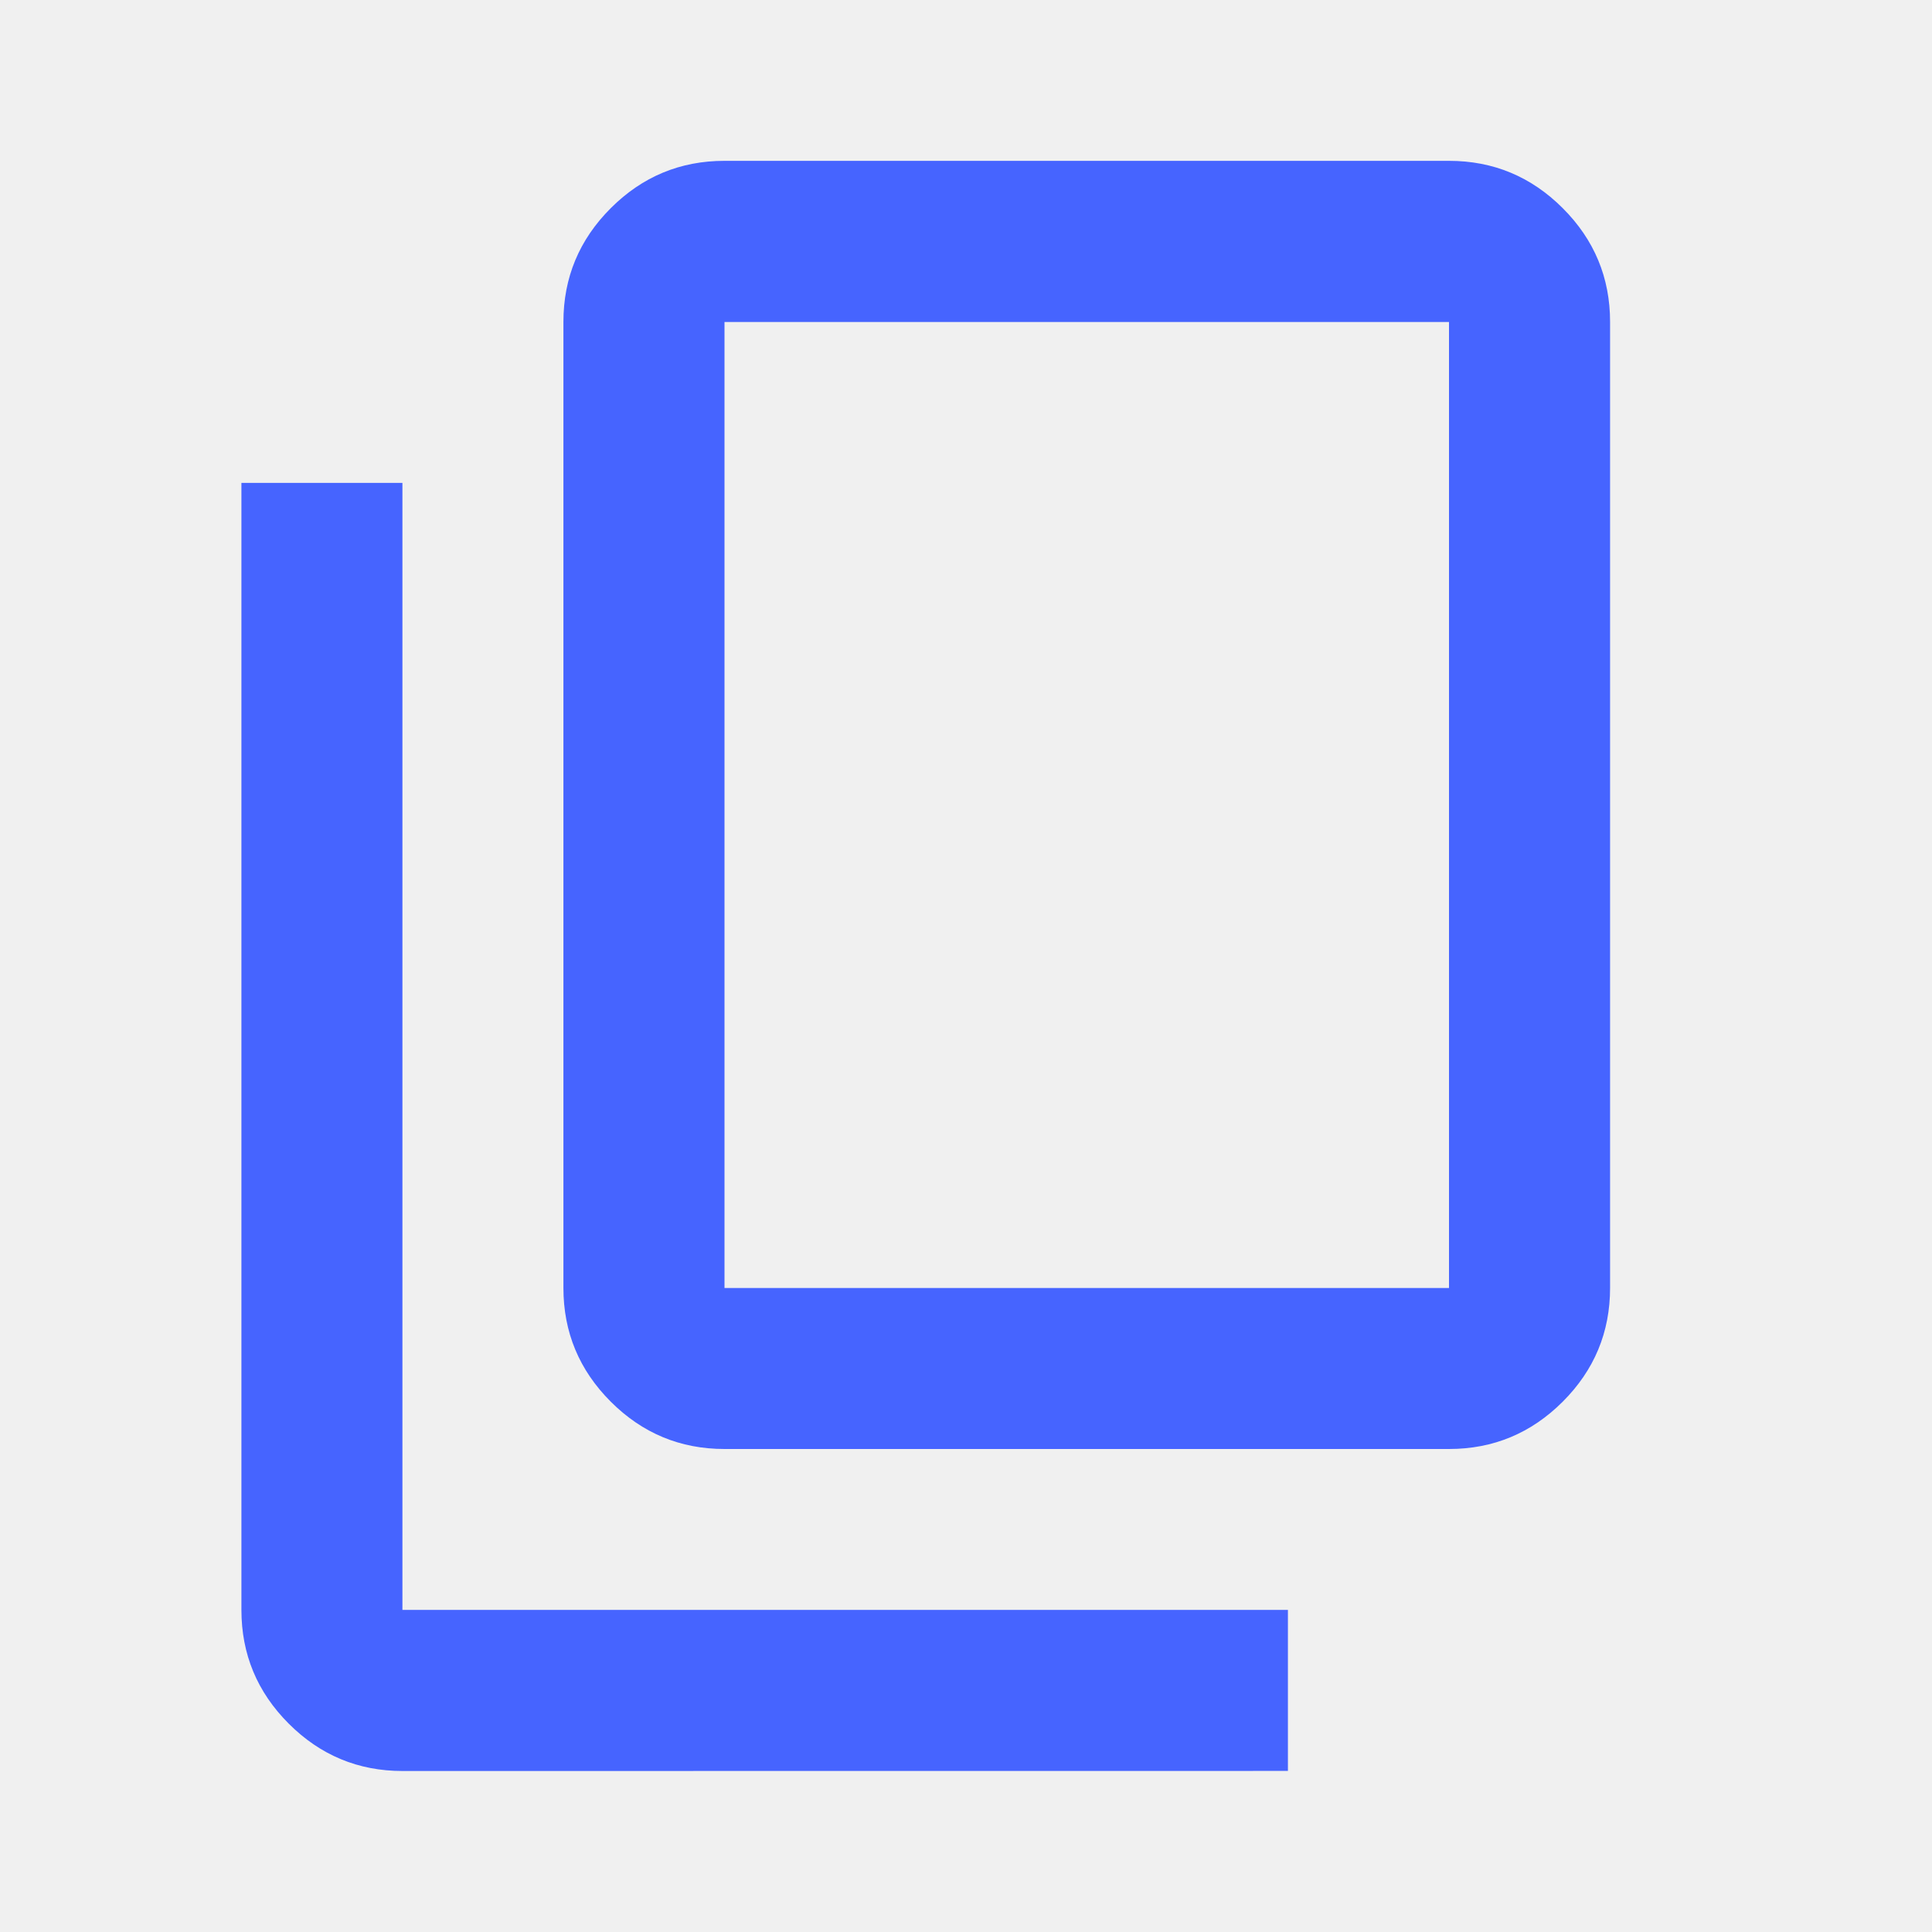
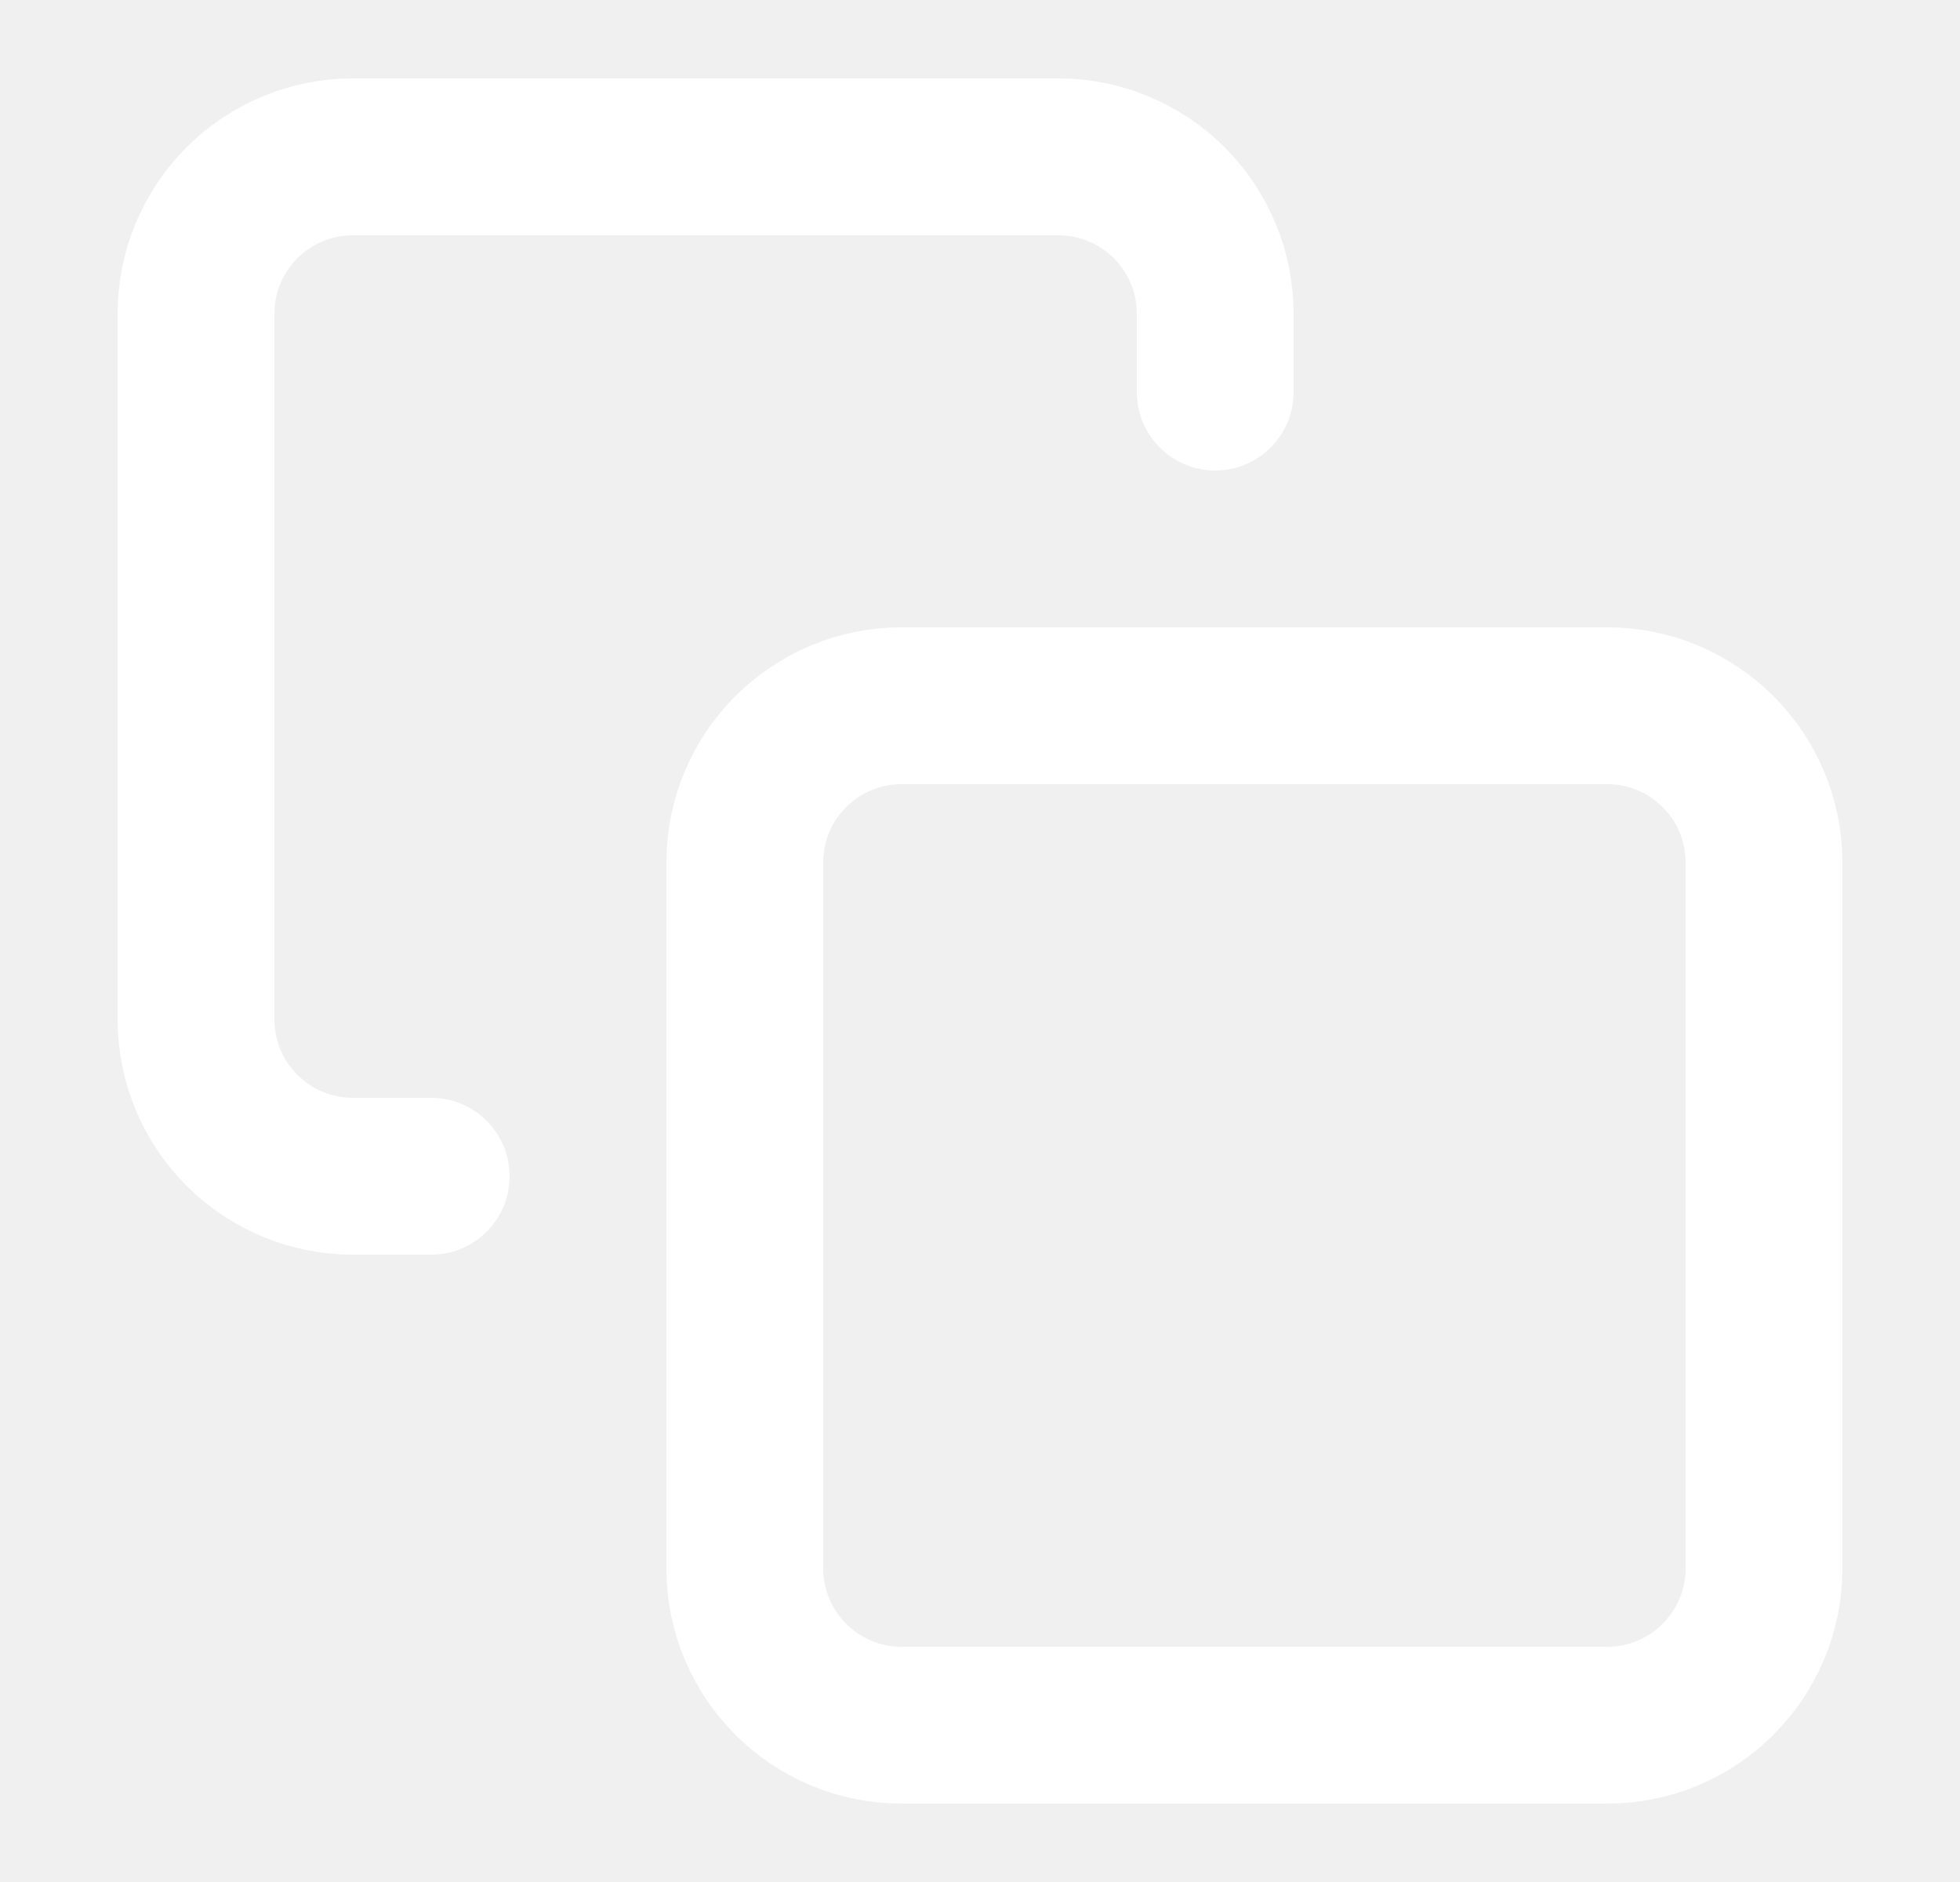
- <svg xmlns="http://www.w3.org/2000/svg" viewBox="0 0 24 24">
-   <path fill="#4664ff" d="m9 18c-.55 0-1.021-.196-1.413-.588s-.588-.863-.588-1.413v-12c0-.55.196-1.021.588-1.413s.863-.588 1.413-.588h9c.55 0 1.021.196 1.413.588s.588.863.588 1.413v12c0 .55-.196 1.021-.588 1.413s-.863.588-1.413.588zm0-2h9v-12h-9zm-4 6c-.55 0-1.021-.196-1.413-.588s-.588-.863-.588-1.413v-14h2v14h11v2z" />
+ <svg xmlns="http://www.w3.org/2000/svg" width="25" height="24" viewBox="0 0 25 24" fill="none">
+   <path d="M20.5 9H11.5C10.395 9 9.5 9.895 9.5 11V20C9.5 21.105 10.395 22 11.5 22H20.5C21.605 22 22.5 21.105 22.5 20V11C22.5 9.895 21.605 9 20.5 9Z" stroke="white" style="stroke:white;stroke-opacity:1;" stroke-width="2" stroke-linecap="round" stroke-linejoin="round" />
+   <path d="M5.5 15H4.5C3.97 15 3.461 14.789 3.086 14.414C2.711 14.039 2.5 13.53 2.5 13V4C2.5 3.47 2.711 2.961 3.086 2.586C3.461 2.211 3.97 2 4.5 2H13.5C14.03 2 14.539 2.211 14.914 2.586C15.289 2.961 15.5 3.47 15.5 4V5" stroke="white" style="stroke:white;stroke-opacity:1;" stroke-width="2" stroke-linecap="round" stroke-linejoin="round" />
</svg>
